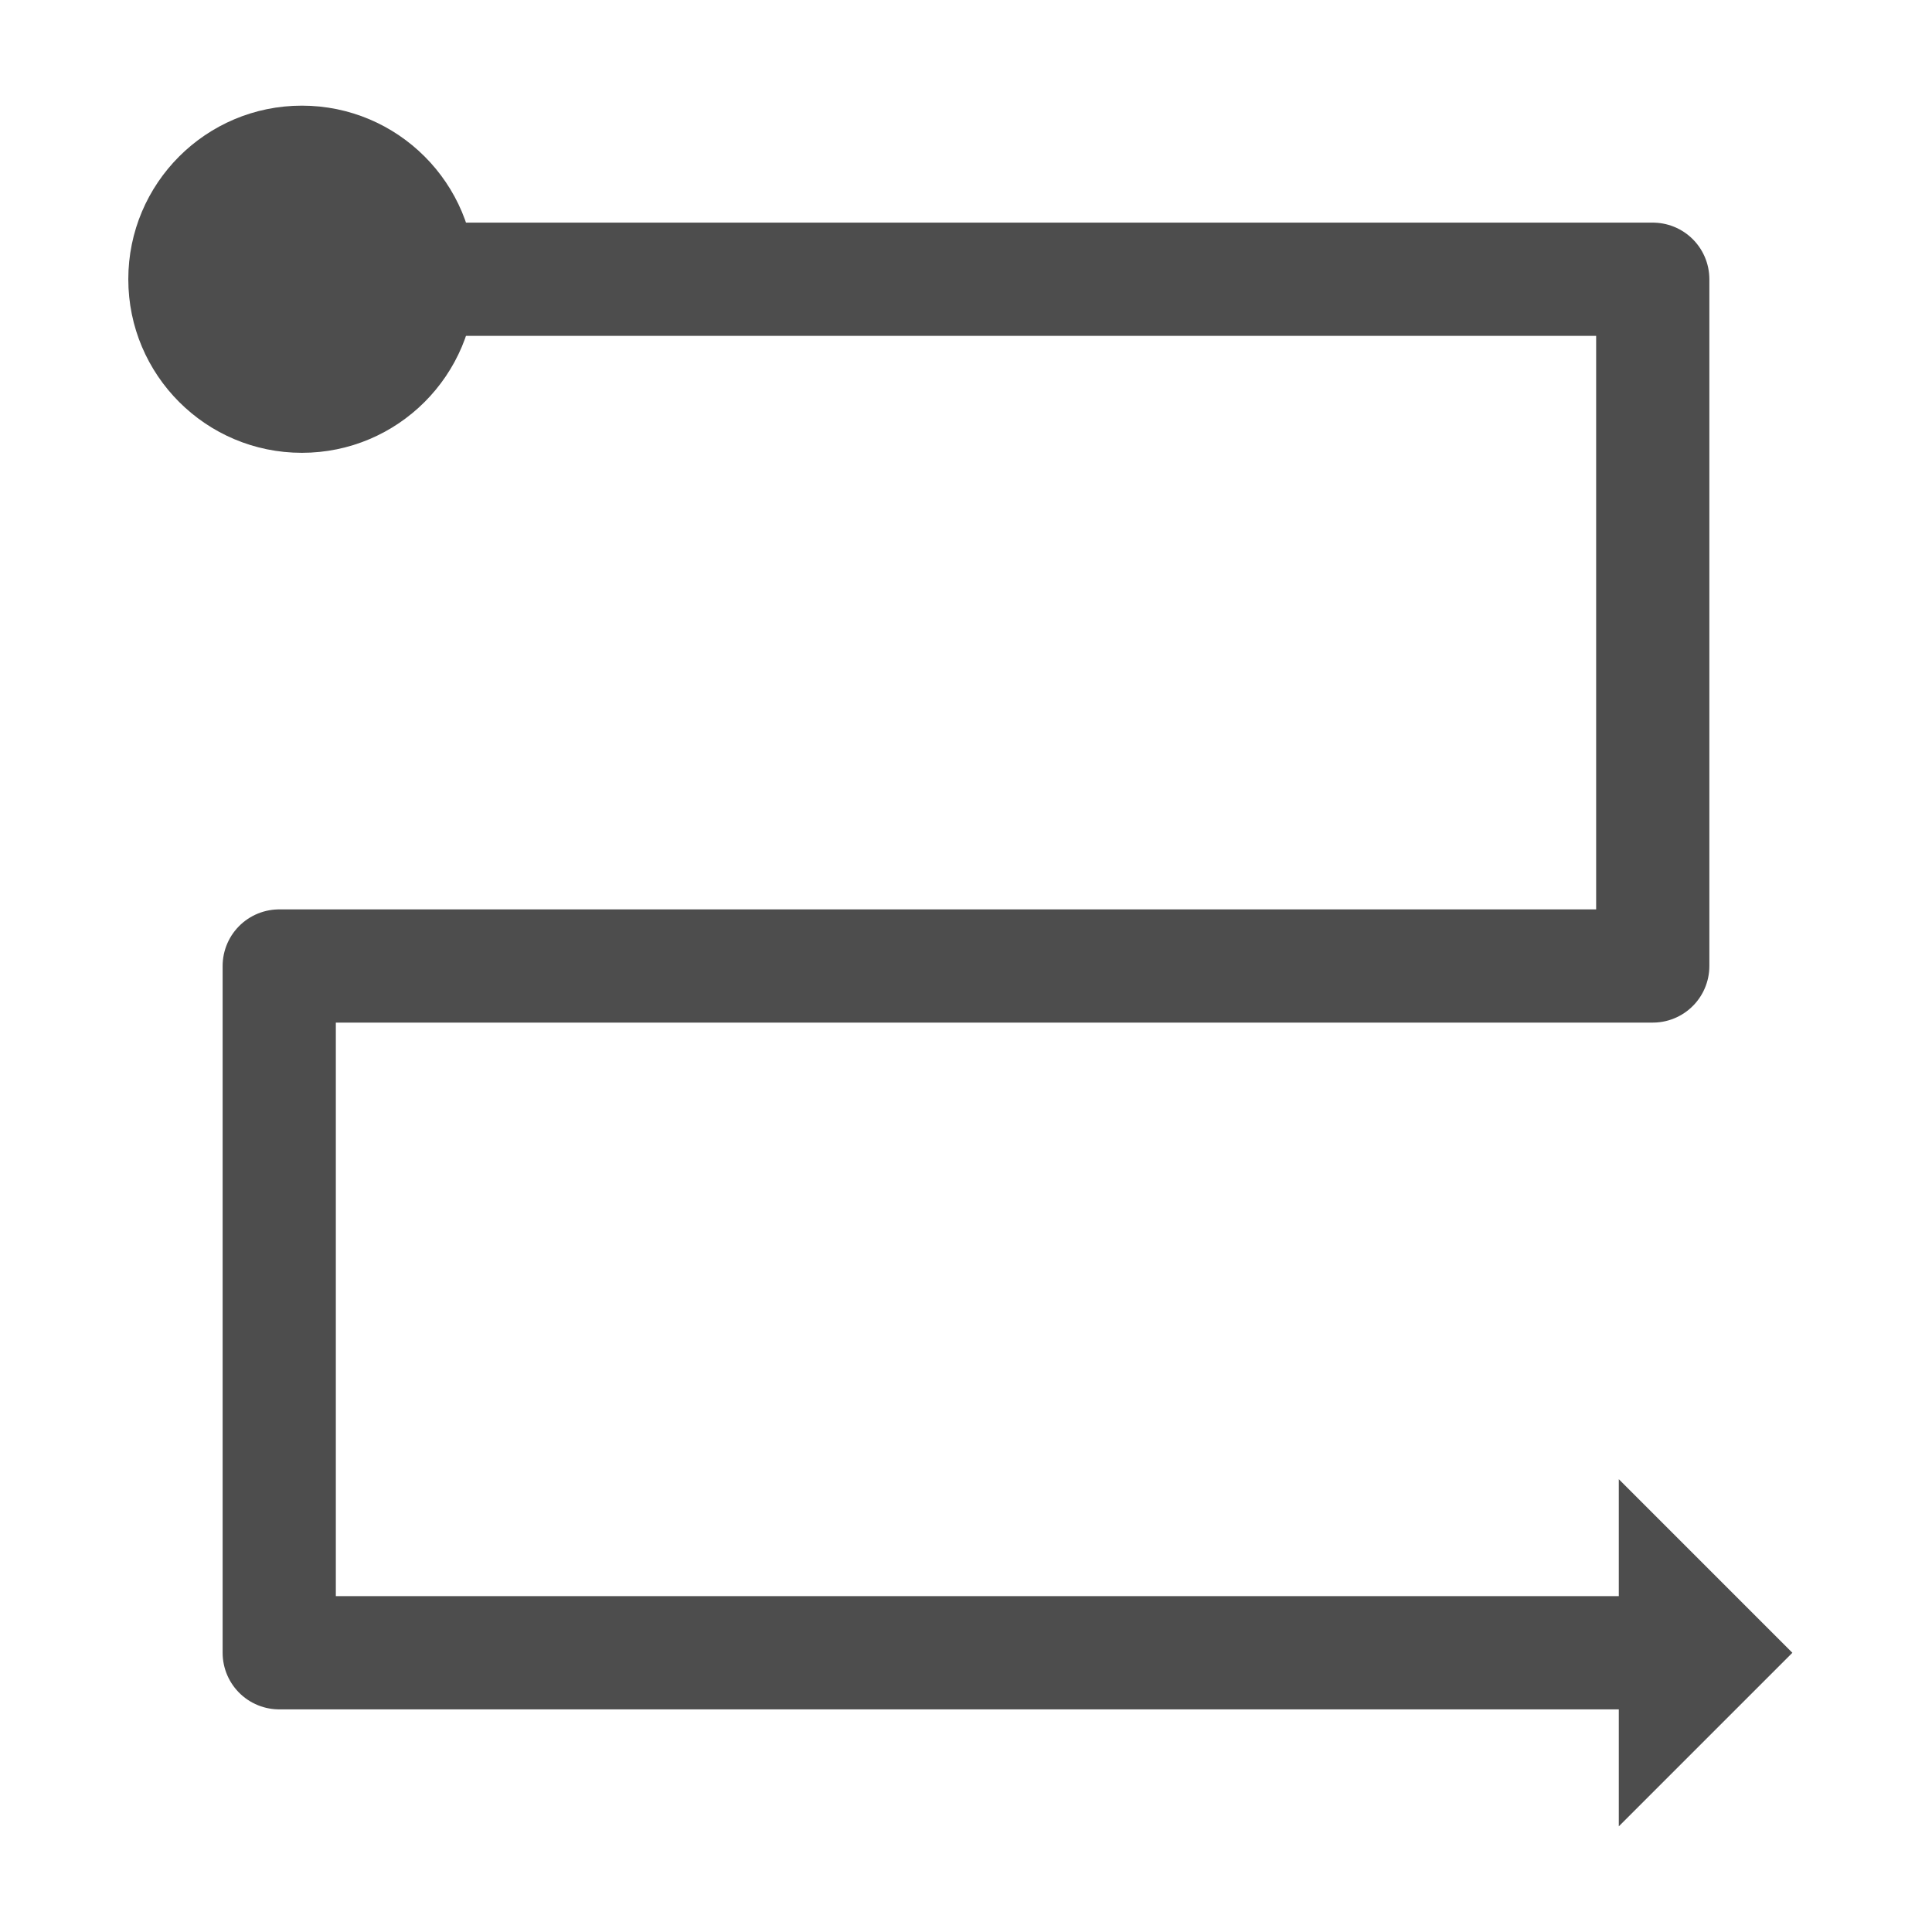
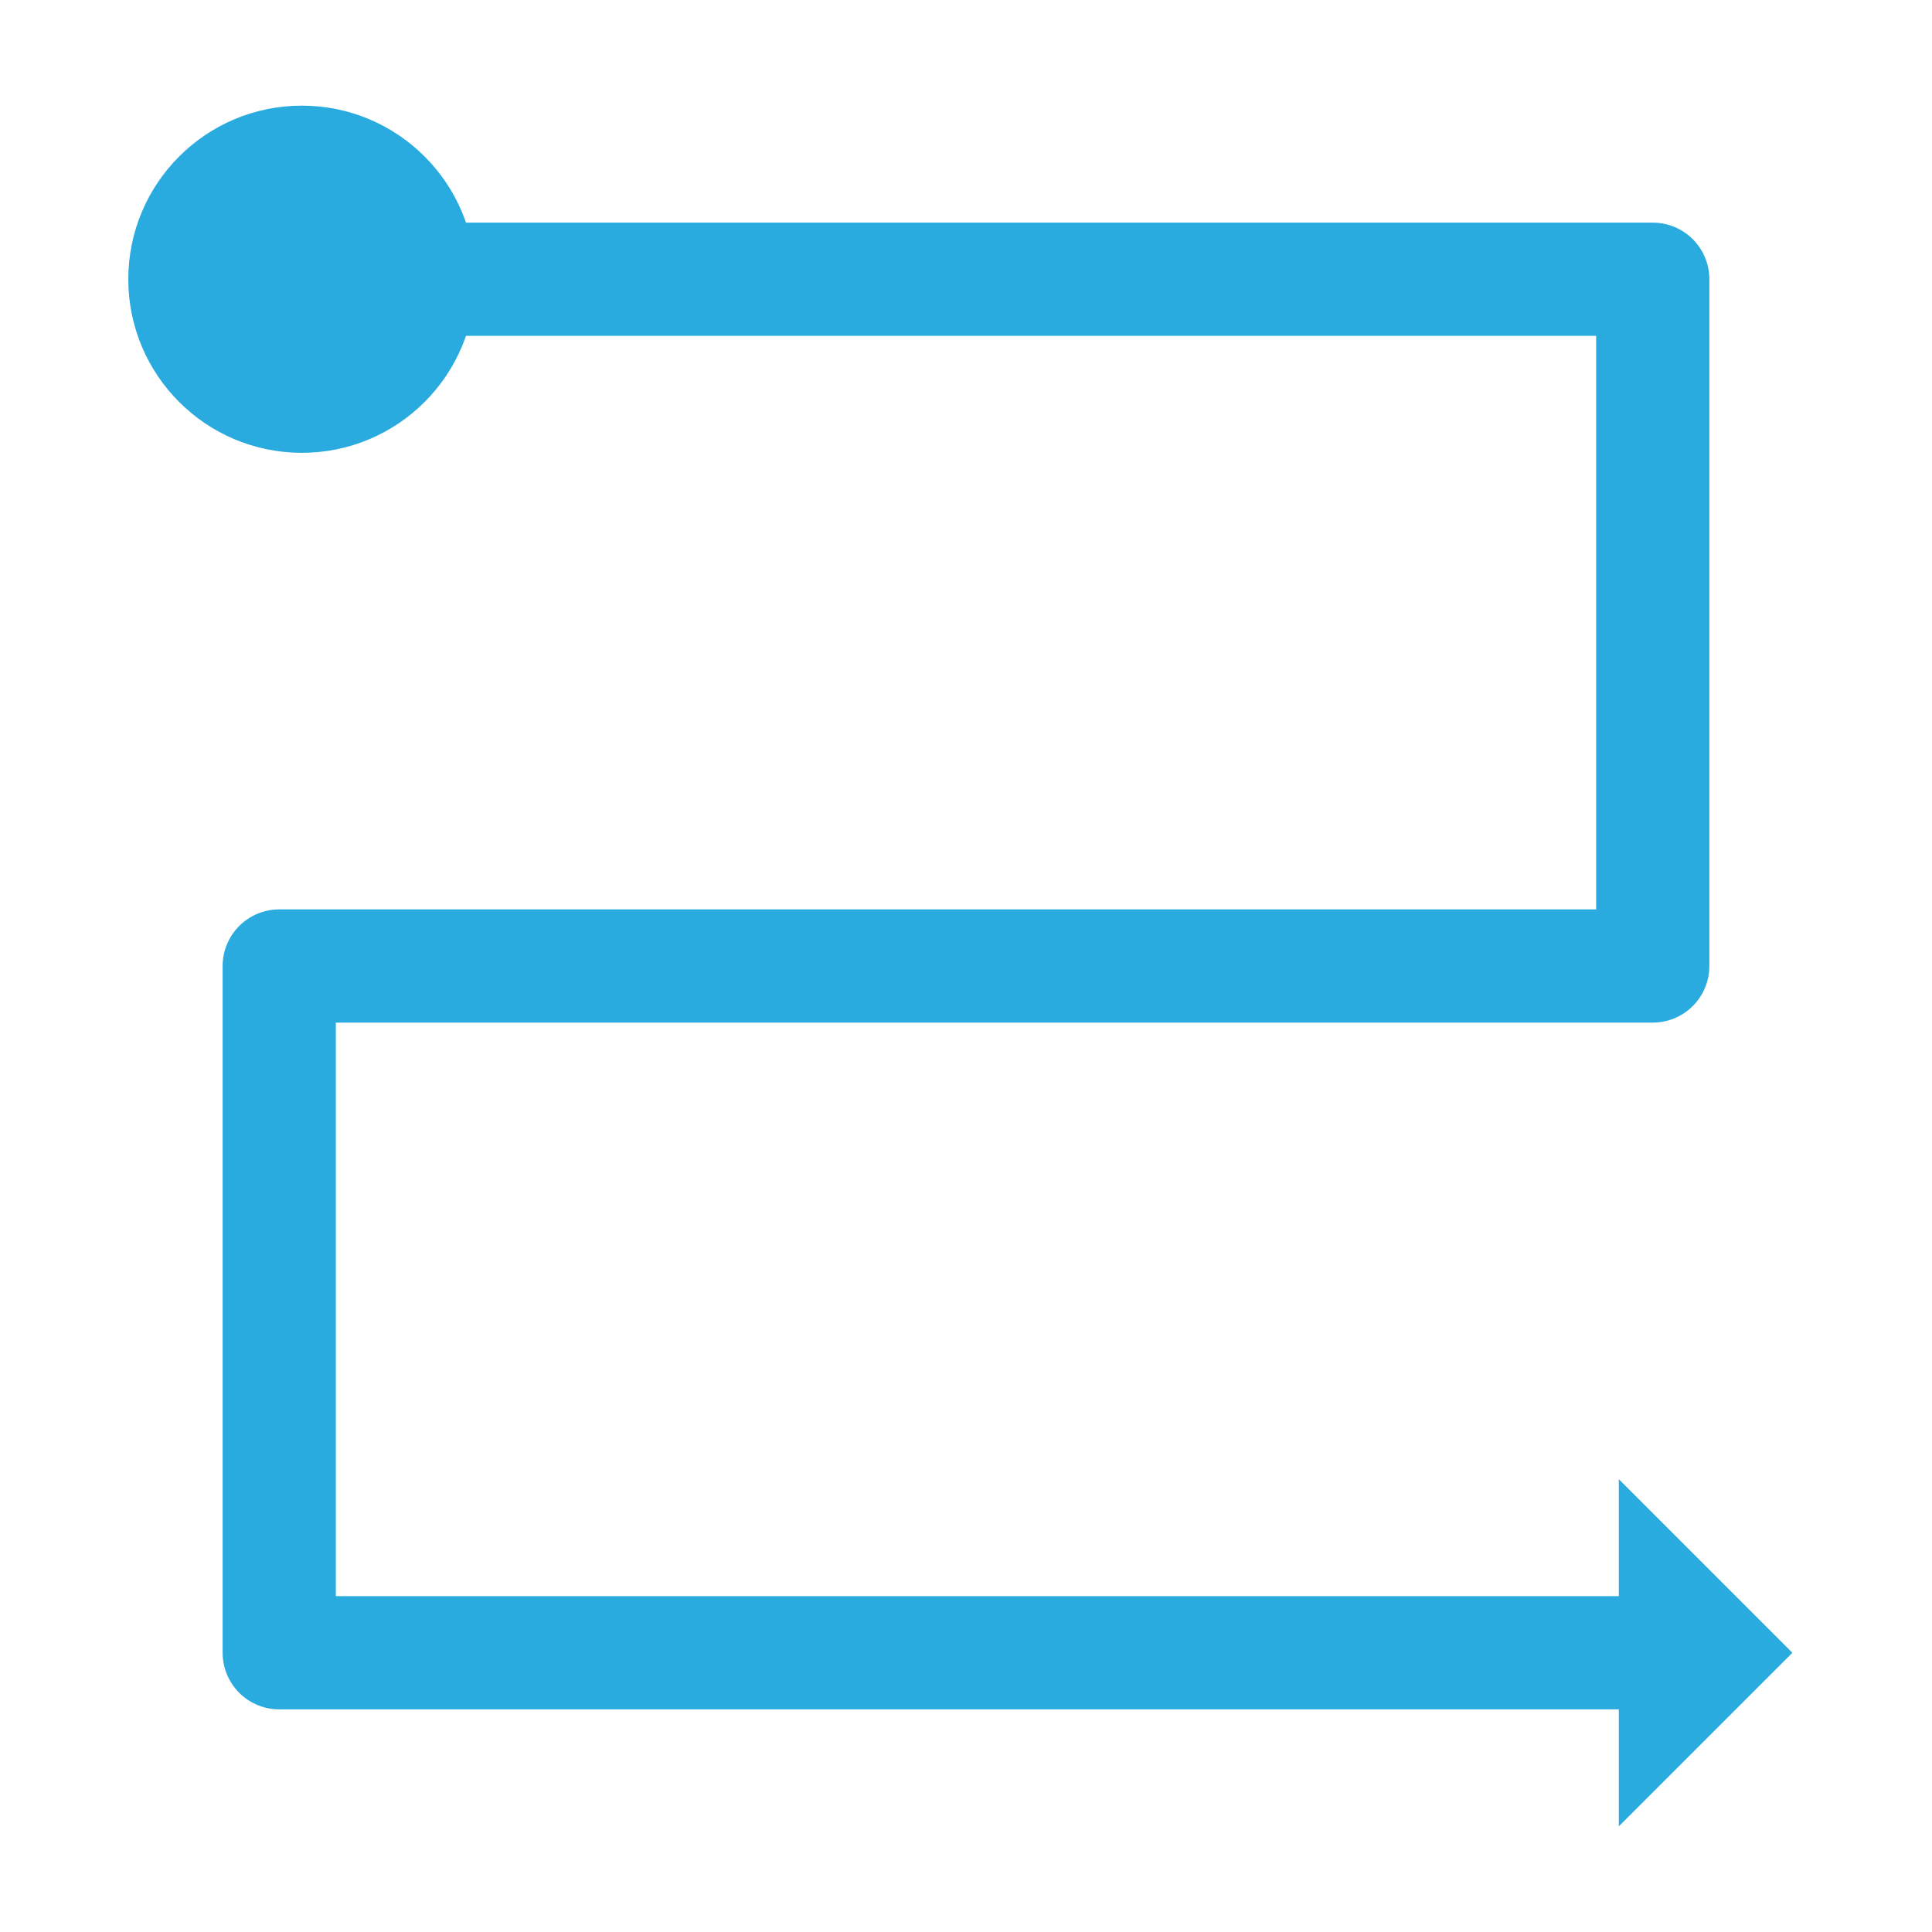
<svg xmlns="http://www.w3.org/2000/svg" id="svg8" version="1.1" viewBox="0 0 135.467 135.467" height="512" width="512">
  <defs id="defs2" />
  <g id="layer1">
-     <path id="path878" d="m 29.633,19.579 86.254,1e-6 0,48.154 H 19.579 V 115.888 H 115.888" style="fill:none;stroke:#4d4d4d;stroke-width:7.938;stroke-linecap:round;stroke-linejoin:round;stroke-miterlimit:4;stroke-dasharray:none;stroke-opacity:1" />
-     <circle r="12.171" cy="19.579" cx="21.167" id="path864" style="fill:#4d4d4d;stroke:none;stroke-width:4.425;stroke-linecap:round;stroke-linejoin:round" />
-     <path d="m 125.677,115.888 -12.171,-12.171 v 24.342 z" style="fill:#4d4d4d;stroke:none;stroke-width:3.532;stroke-linecap:round;stroke-linejoin:round" id="rect868" />
+     <path id="path878" d="m 29.633,19.579 86.254,1e-6 0,48.154 H 19.579 V 115.888 H 115.888" style="fill:none;stroke:#29abe0;stroke-width:7.938;stroke-linecap:round;stroke-linejoin:round;stroke-miterlimit:4;stroke-dasharray:none;stroke-opacity:1" />
+     <circle r="12.171" cy="19.579" cx="21.167" id="path864" style="fill:#29abe0;stroke:none;stroke-width:4.425;stroke-linecap:round;stroke-linejoin:round;fill-opacity:1" />
+     <path d="m 125.677,115.888 -12.171,-12.171 v 24.342 z" style="fill:#29abe0;stroke:none;stroke-width:3.532;stroke-linecap:round;stroke-linejoin:round;fill-opacity:1" id="rect868" />
  </g>
</svg>
